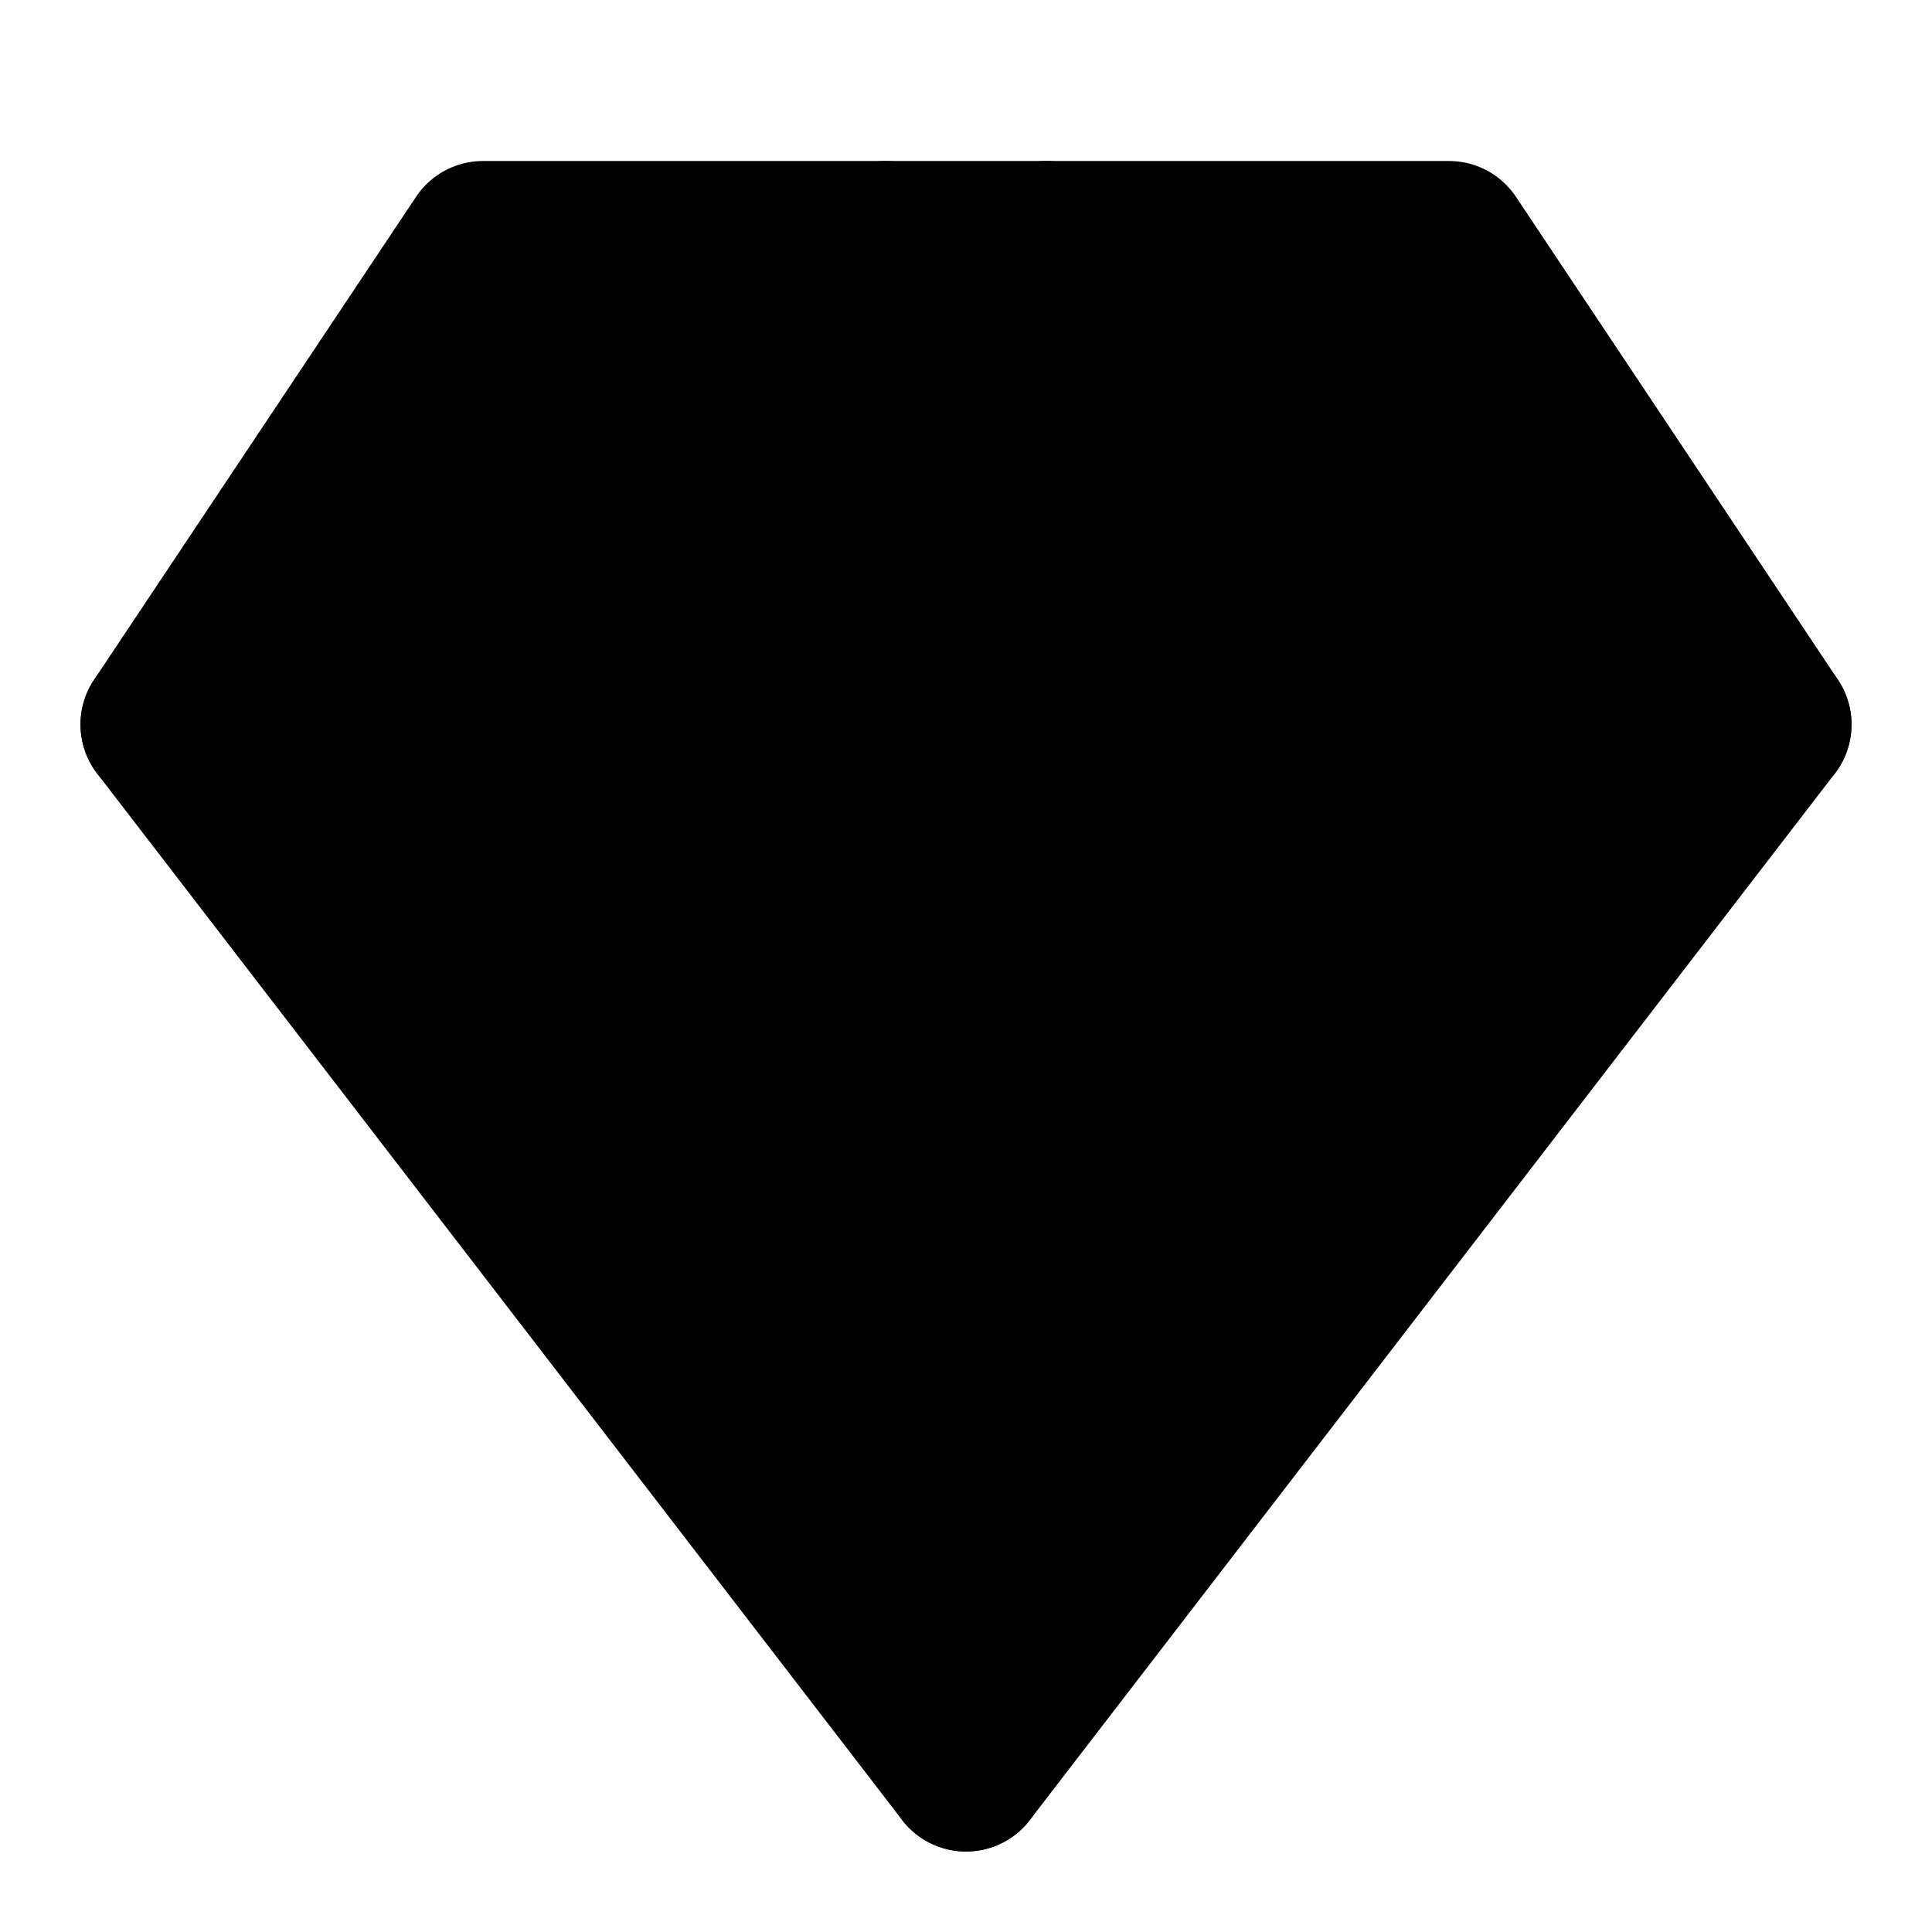
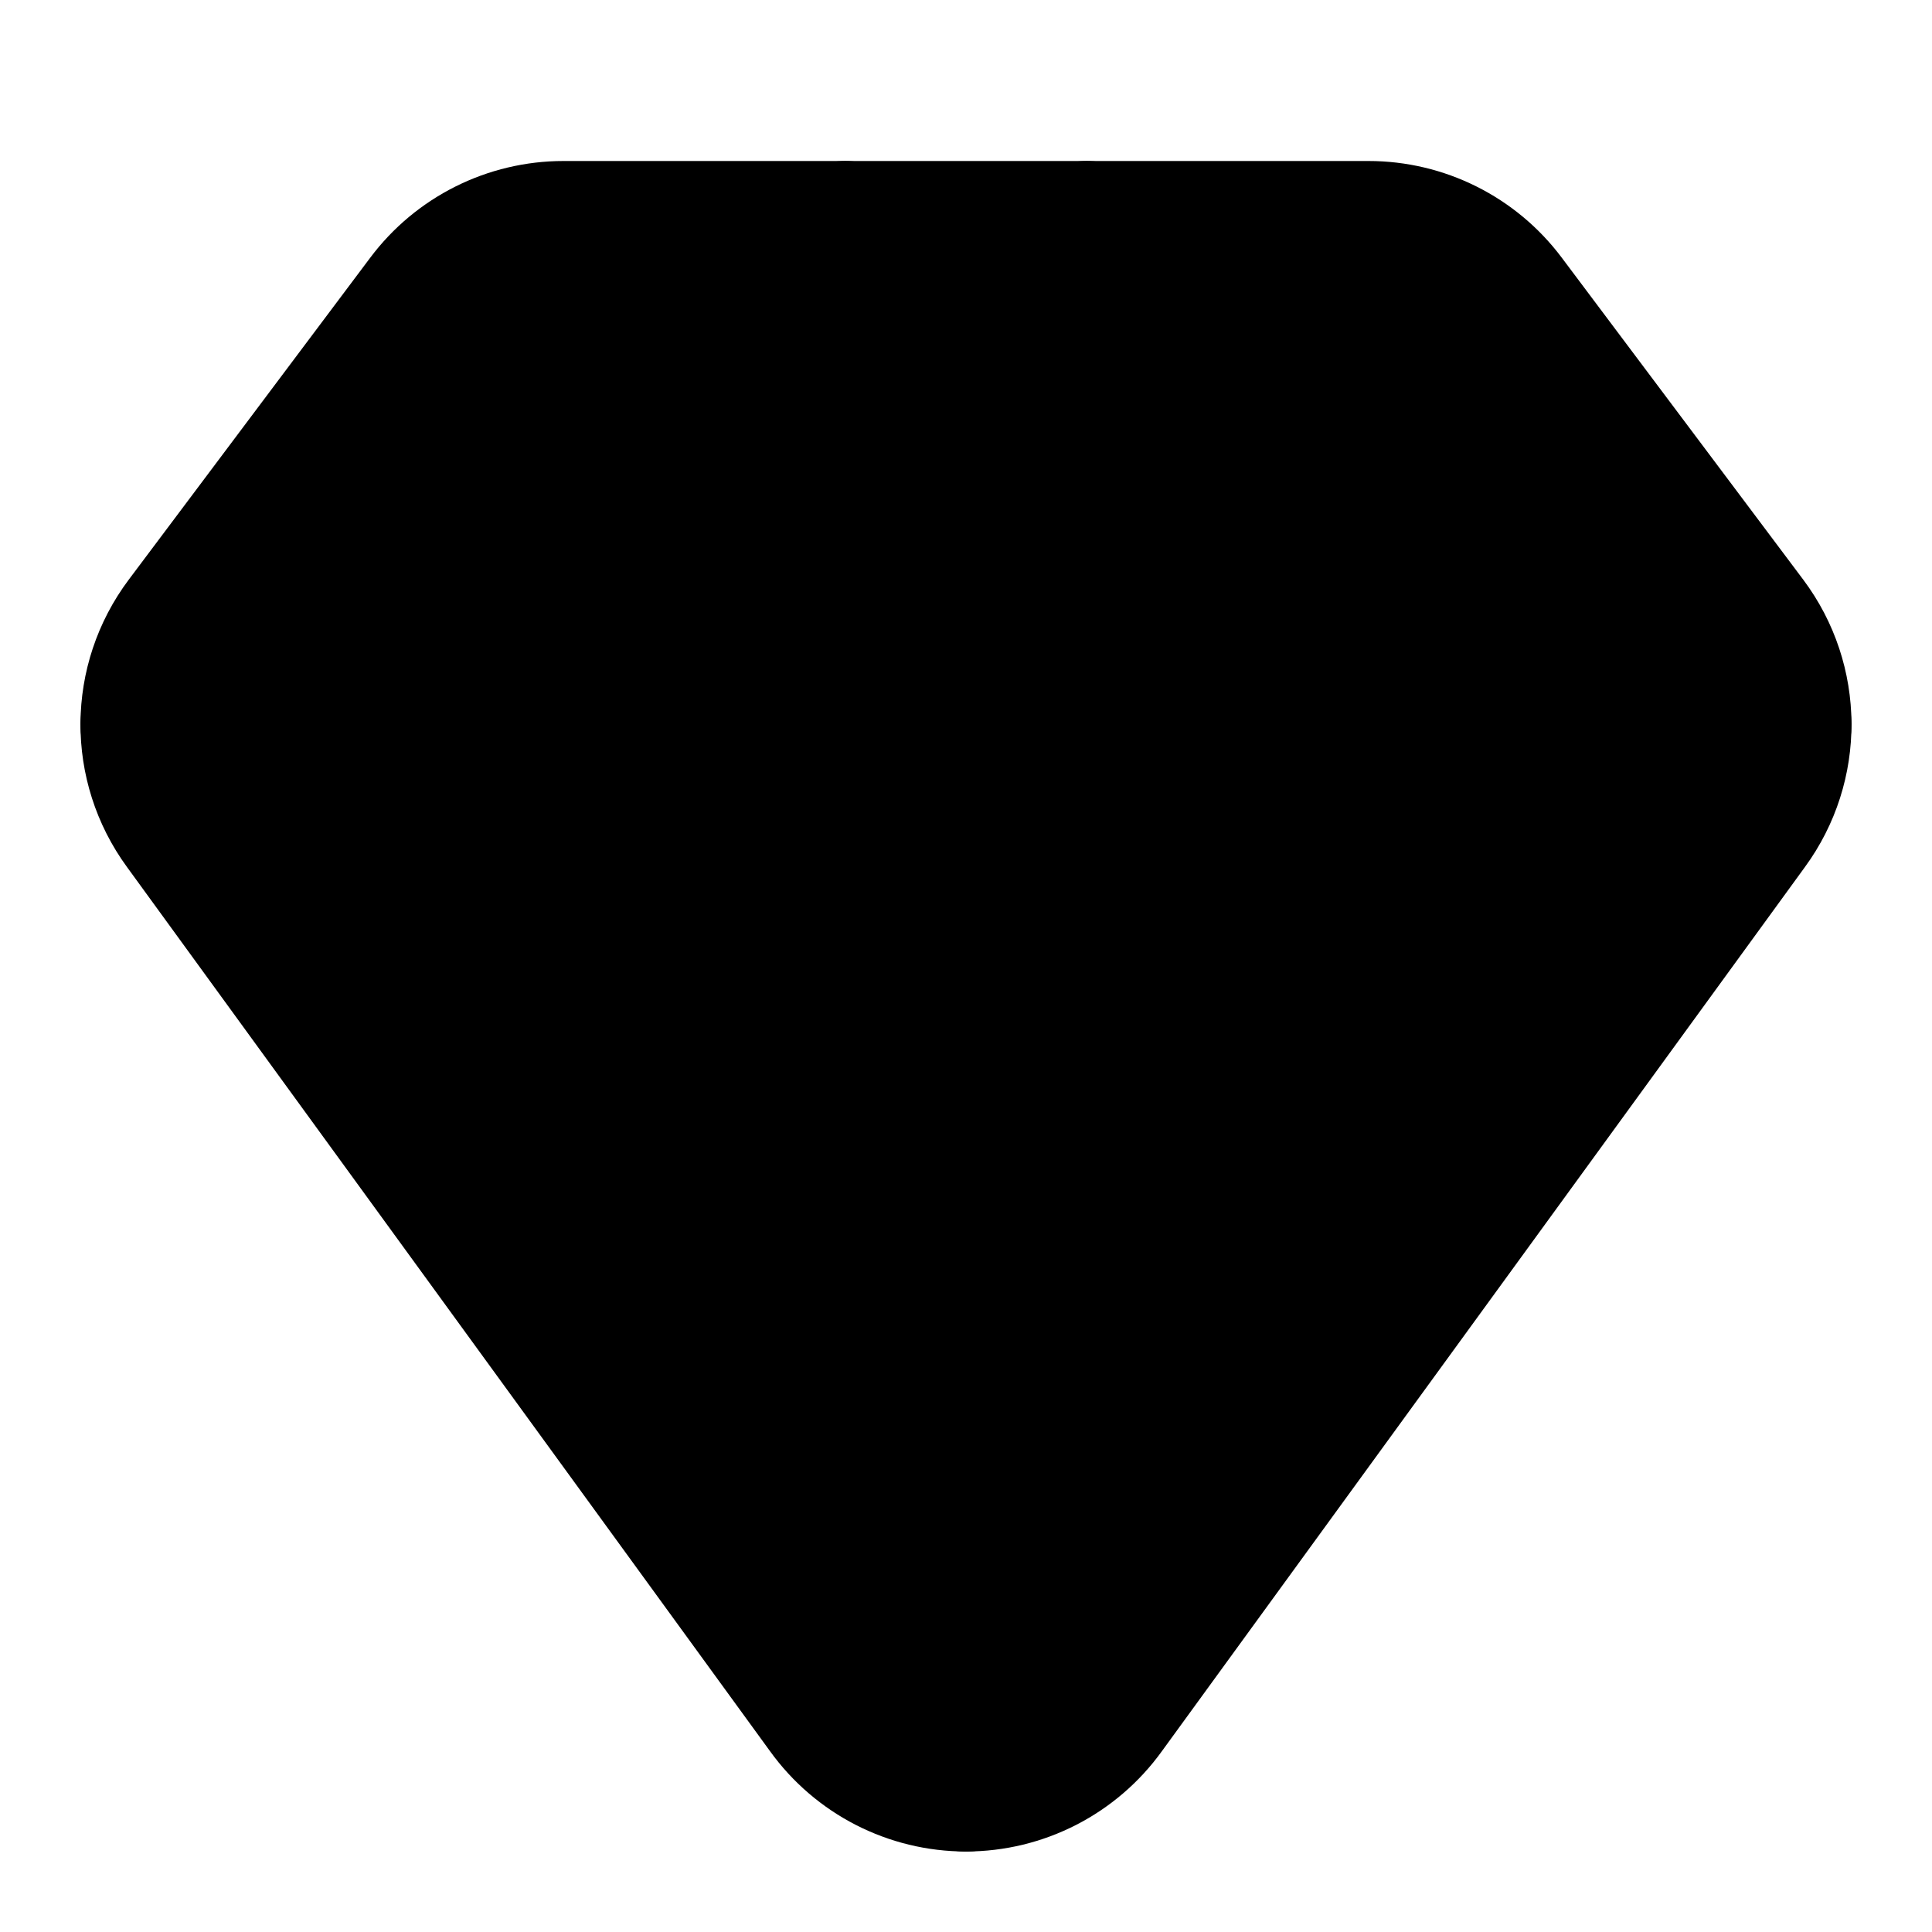
<svg xmlns="http://www.w3.org/2000/svg" width="24" height="24" viewBox="0 0 24 24" fill="currentColor" stroke="currentColor" stroke-width="2" stroke-linecap="round" stroke-linejoin="round">
-   <path vector-effect="non-scaling-stroke" d="M6 3h12l4 6-10 13L2 9Z" />
-   <path vector-effect="non-scaling-stroke" d="M11 3 8 9l4 13 4-13-3-6" />
+   <path vector-effect="non-scaling-stroke" d="M10.5 3 8 9l4 13 4-13-2.5-6" />
+   <path vector-effect="non-scaling-stroke" d="M17 3a2 2 0 0 1 1.6.8l3 4a2 2 0 0 1 .013 2.382l-7.99 10.986a2 2 0 0 1-3.247 0l-7.99-10.986A2 2 0 0 1 2.4 7.8l2.998-3.997A2 2 0 0 1 7 3z" />
  <path vector-effect="non-scaling-stroke" d="M2 9h20" />
</svg>
